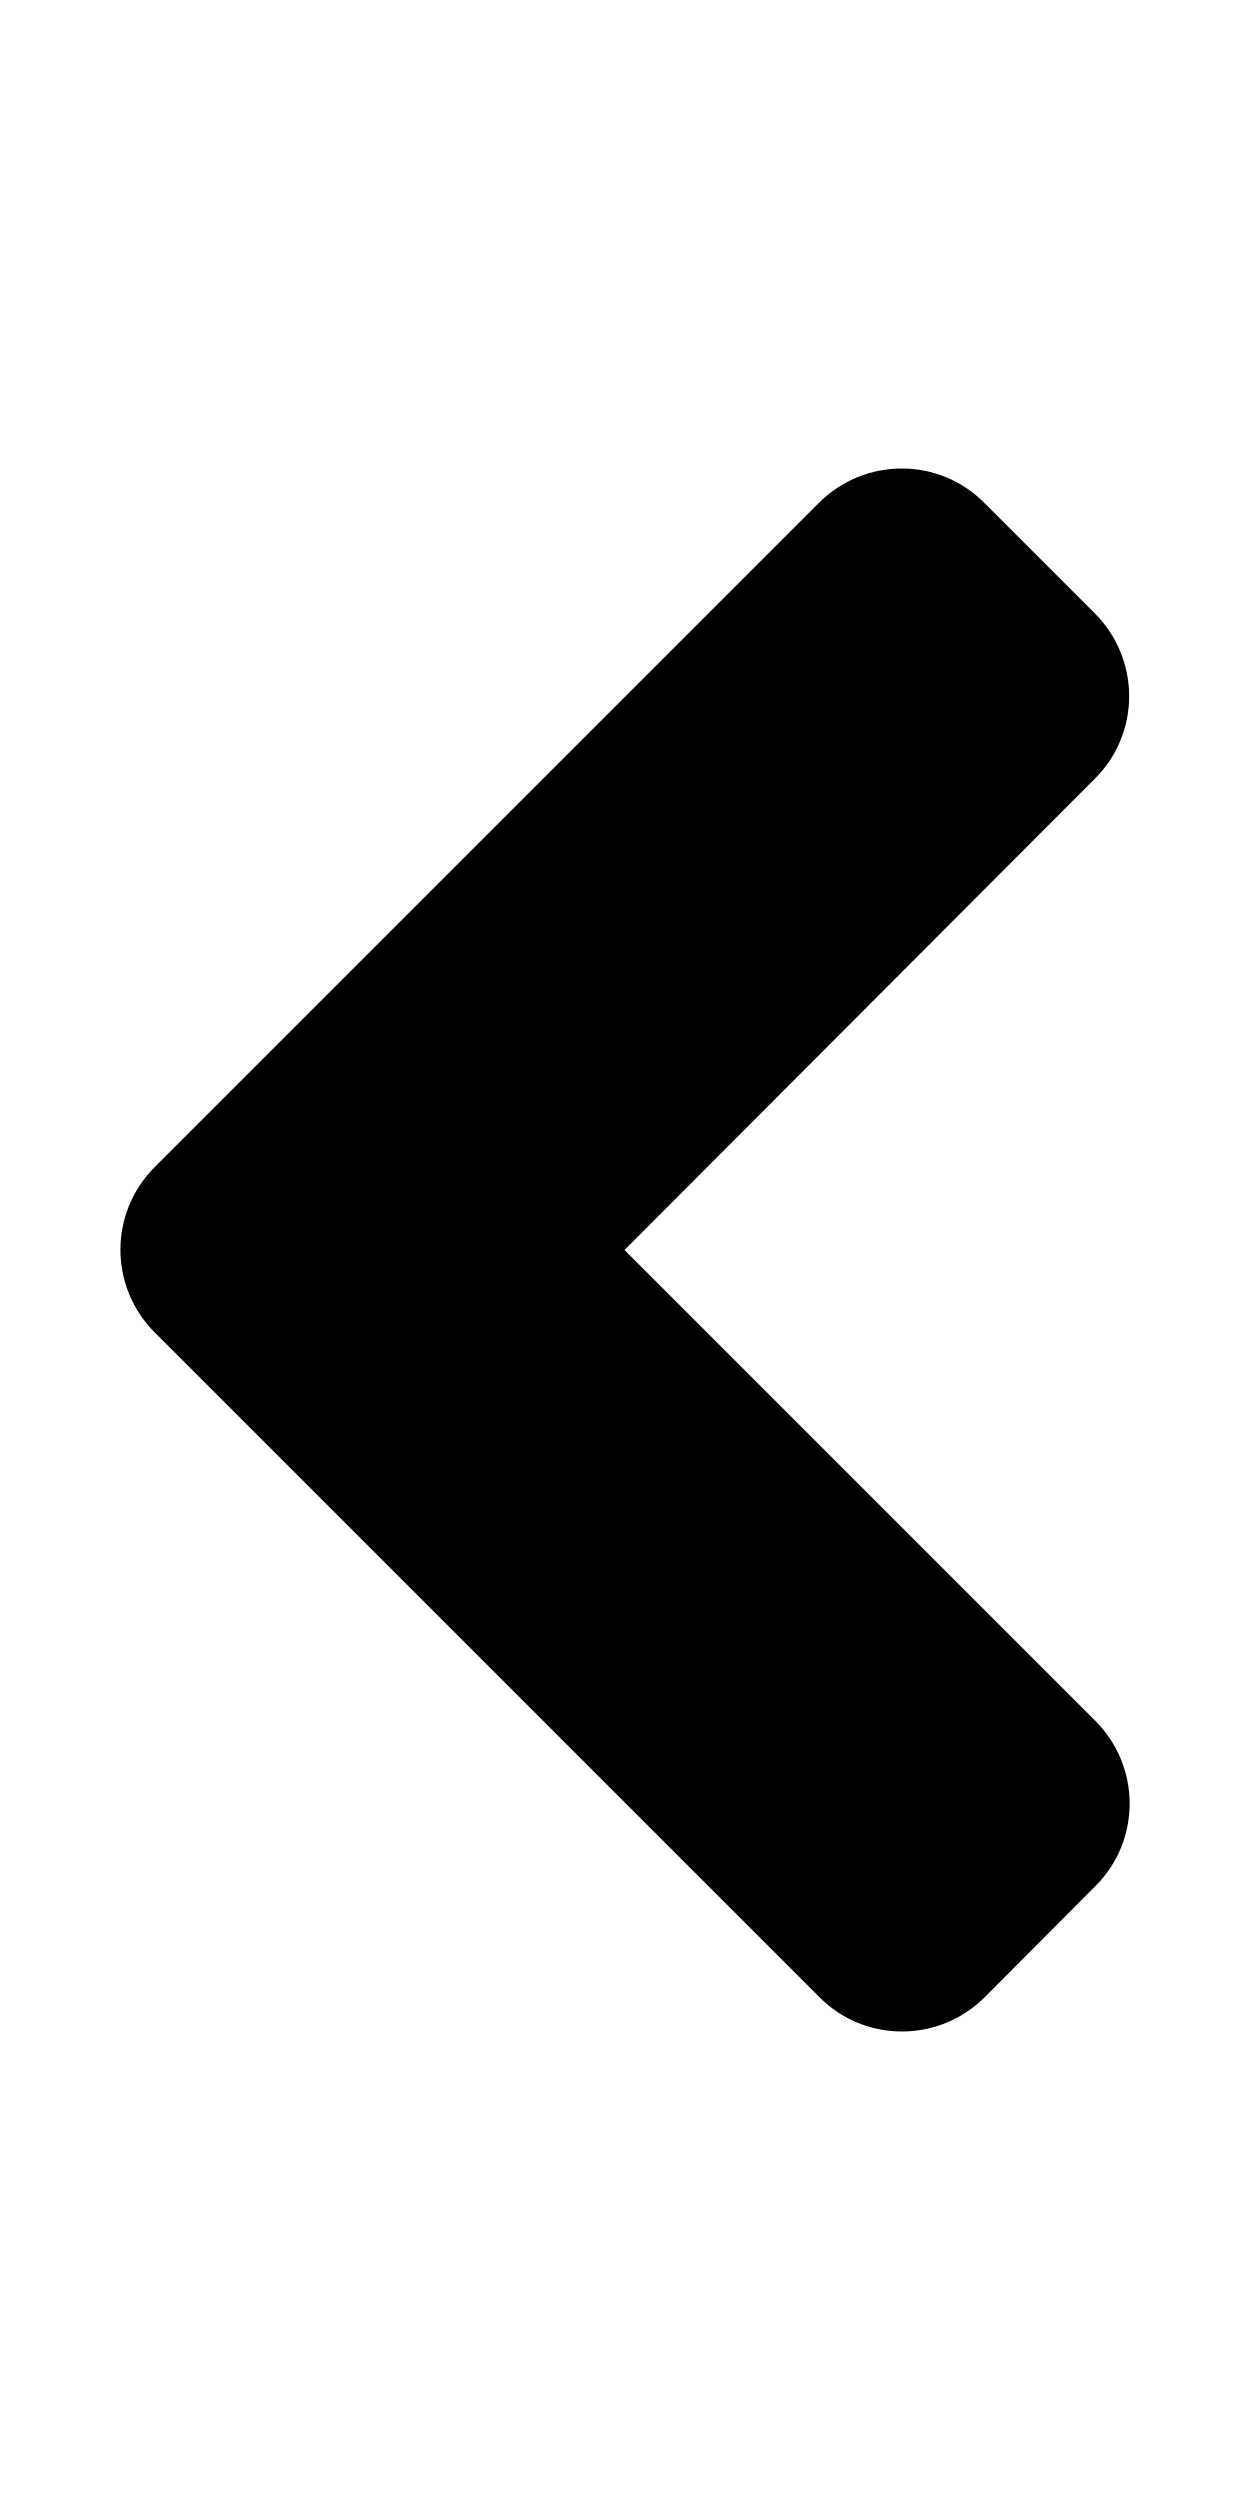
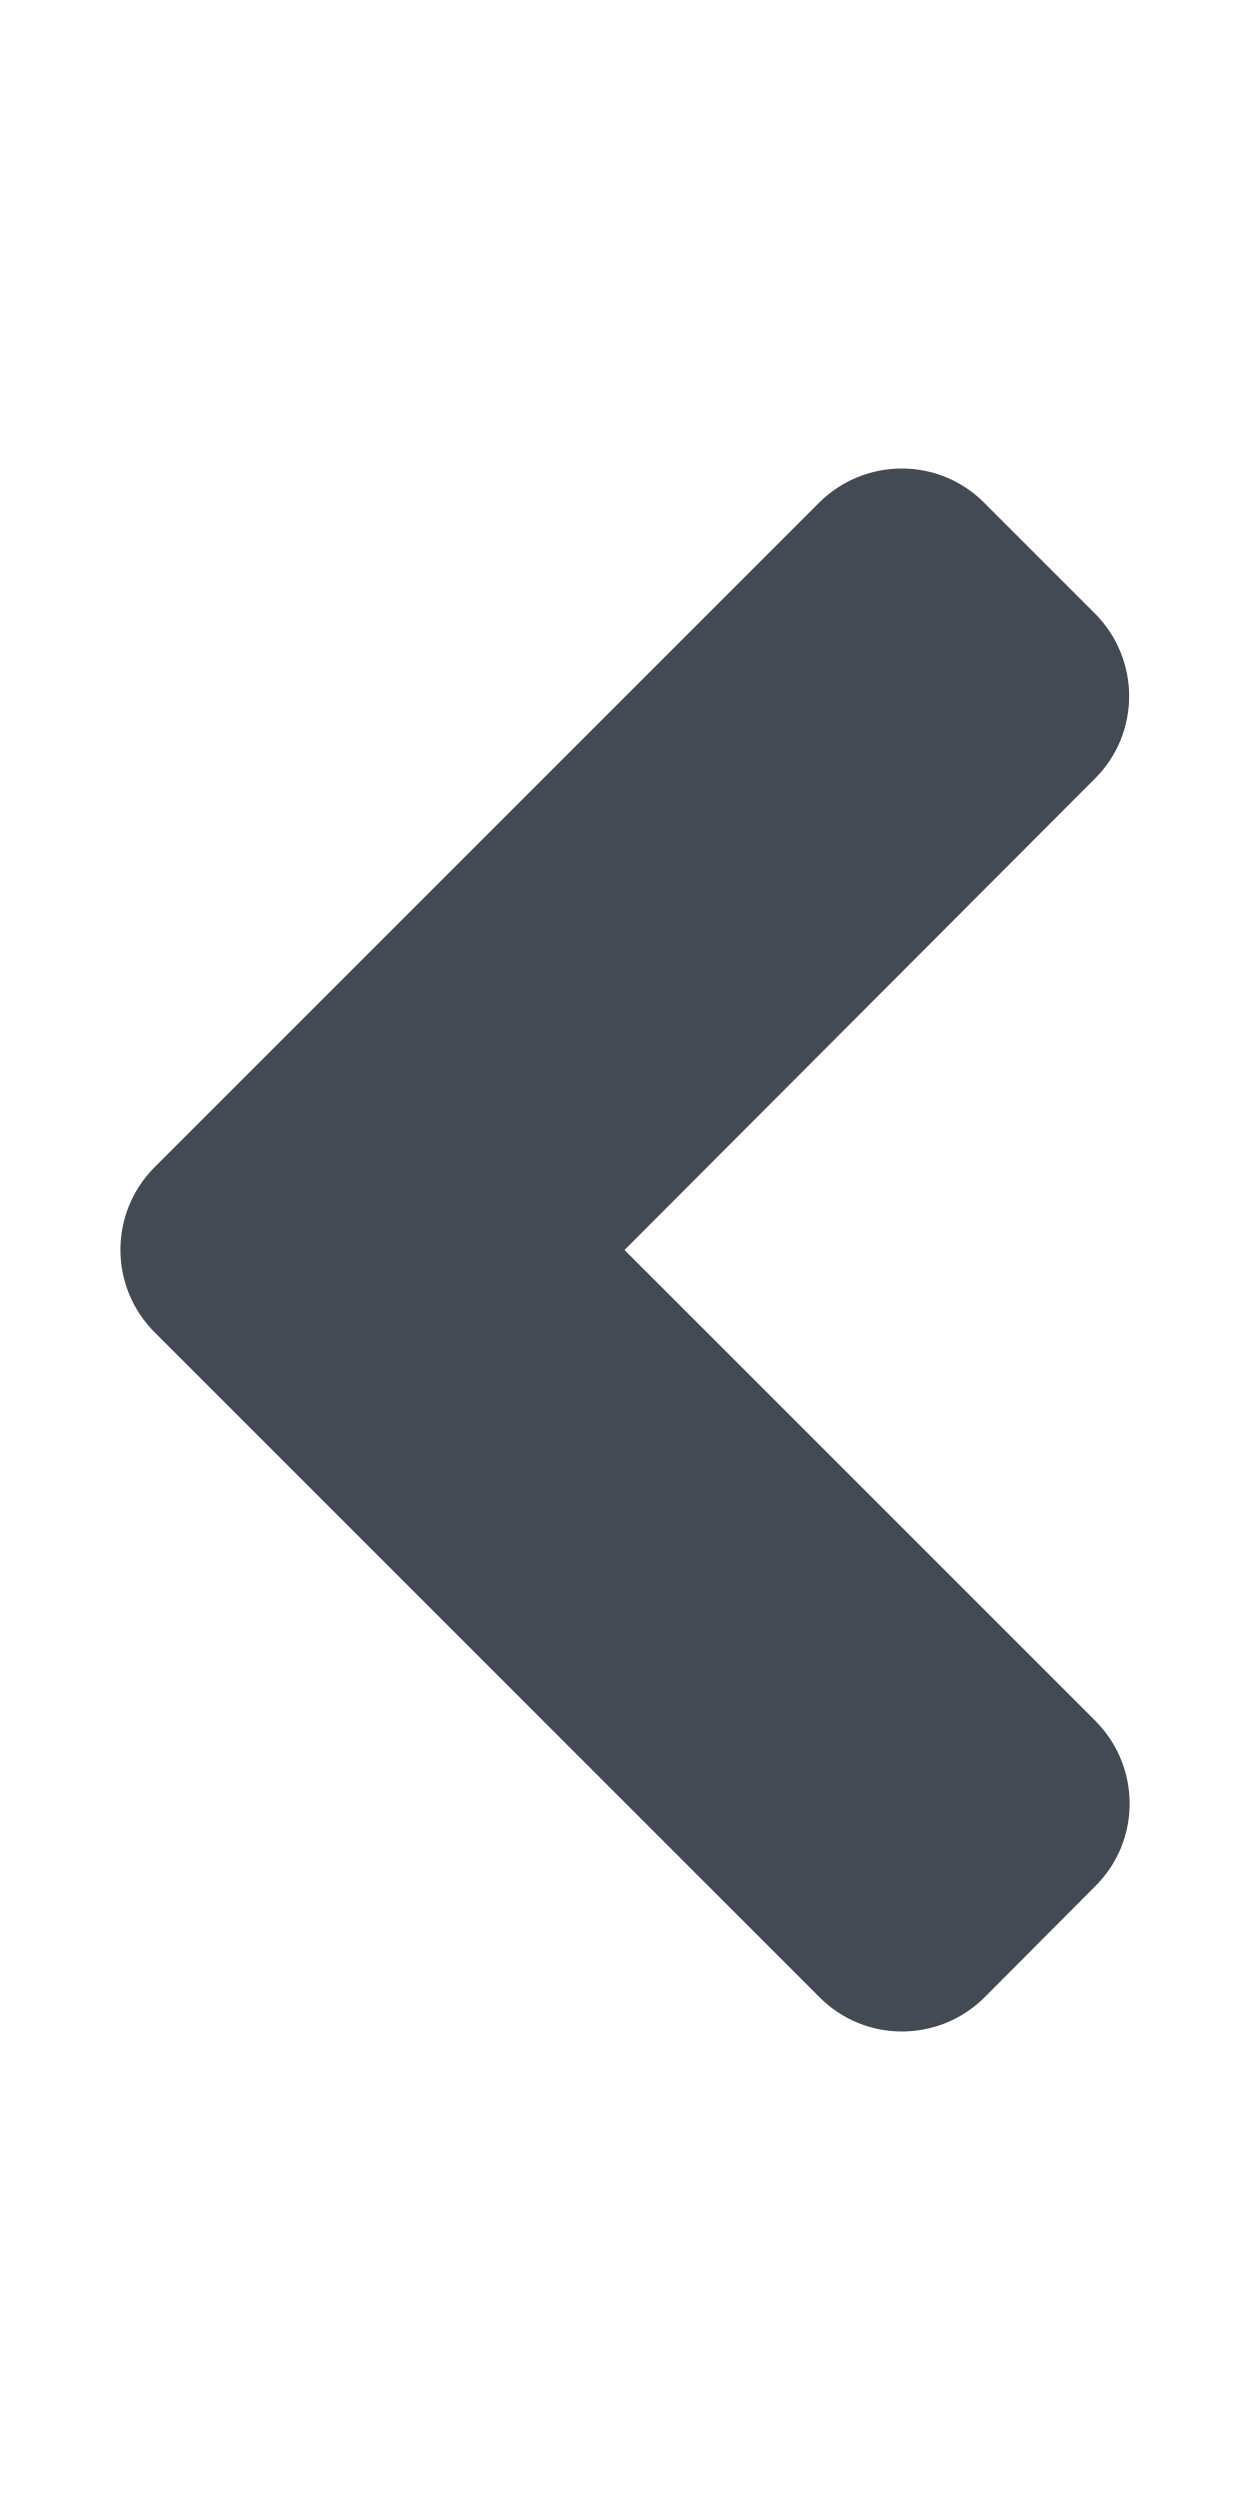
<svg xmlns="http://www.w3.org/2000/svg" aria-hidden="true" focusable="false" data-prefix="fas" data-icon="angle-left" role="img" viewBox="0 0 256 512" class="svg-inline--fa fa-angle-left fa-w-8 fa-2x">
-   <path fill="currentColor" d="M31.7 239l136-136c9.4-9.4 24.6-9.4 33.9 0l22.6 22.6c9.4 9.4 9.4 24.6 0 33.9L127.9 256l96.4 96.4c9.4 9.4 9.4 24.6 0 33.9L201.7 409c-9.4 9.4-24.6 9.4-33.9 0l-136-136c-9.5-9.4-9.5-24.6-.1-34z" class="" />
+   <path fill="#434a54" d="M31.7 239l136-136c9.4-9.4 24.6-9.4 33.9 0l22.6 22.6c9.4 9.4 9.4 24.6 0 33.9L127.9 256l96.4 96.4c9.4 9.4 9.4 24.6 0 33.9L201.7 409c-9.4 9.4-24.6 9.4-33.9 0l-136-136c-9.5-9.4-9.5-24.6-.1-34z" class="" />
</svg>
